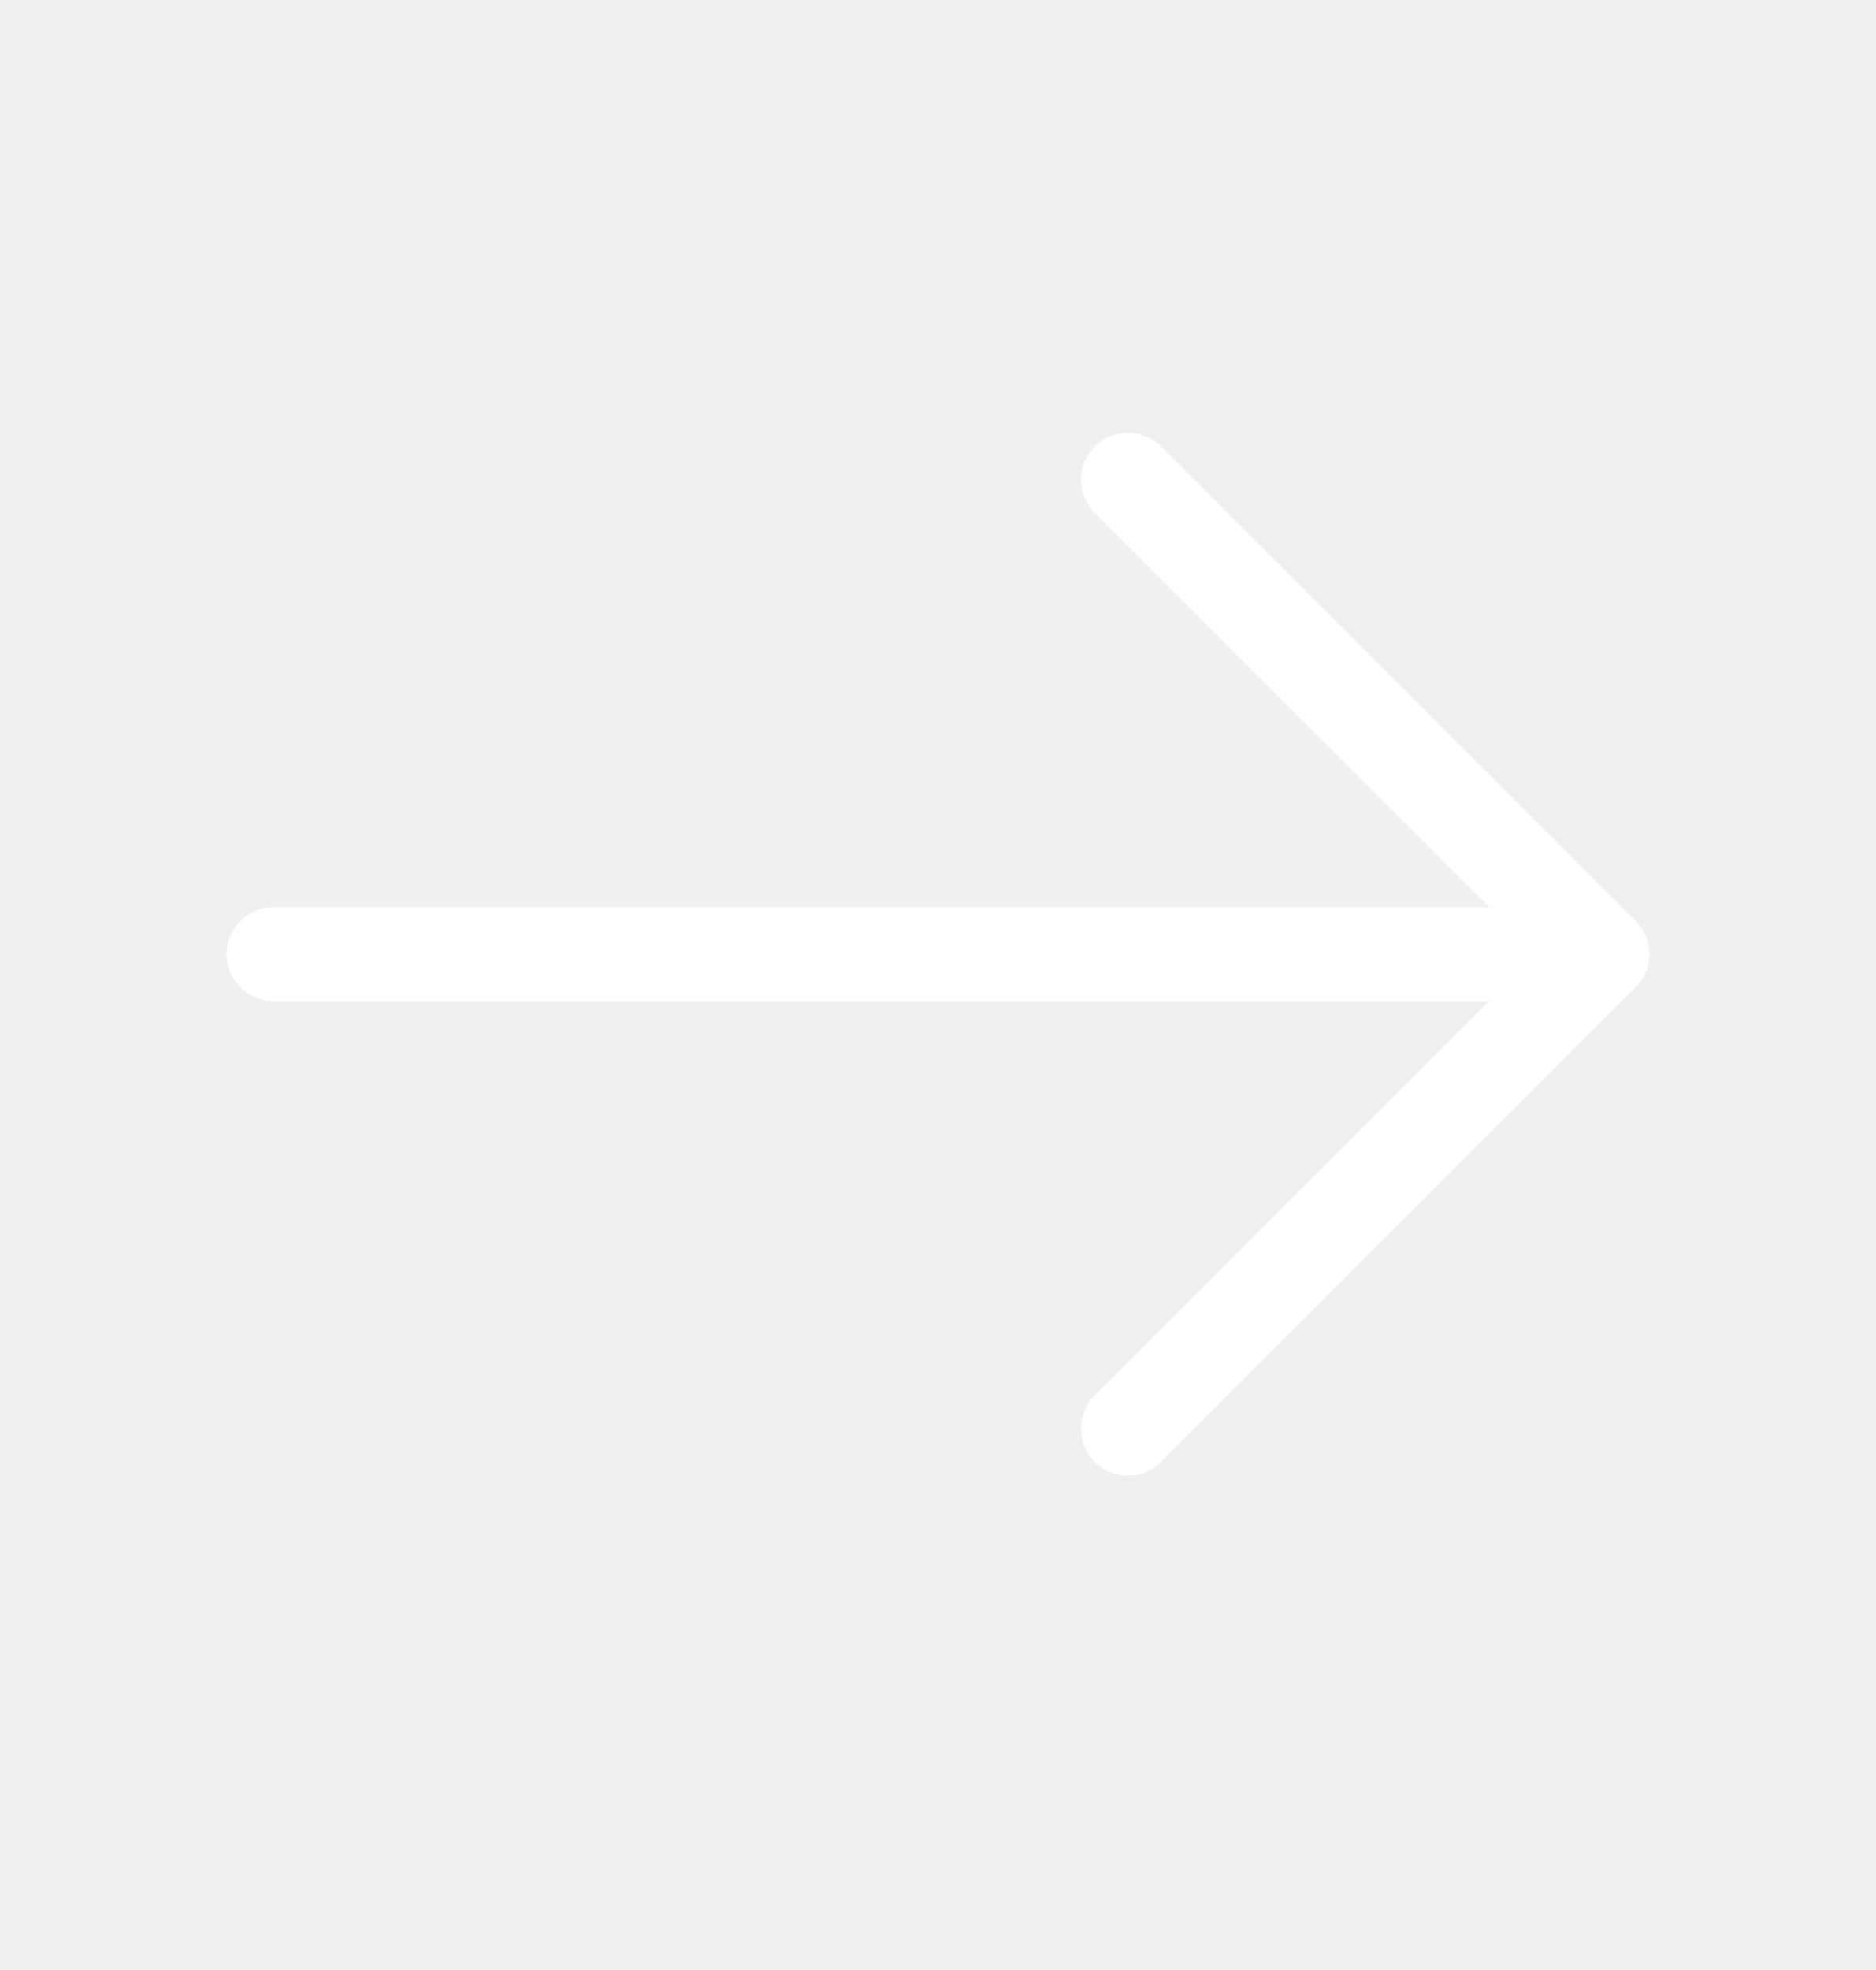
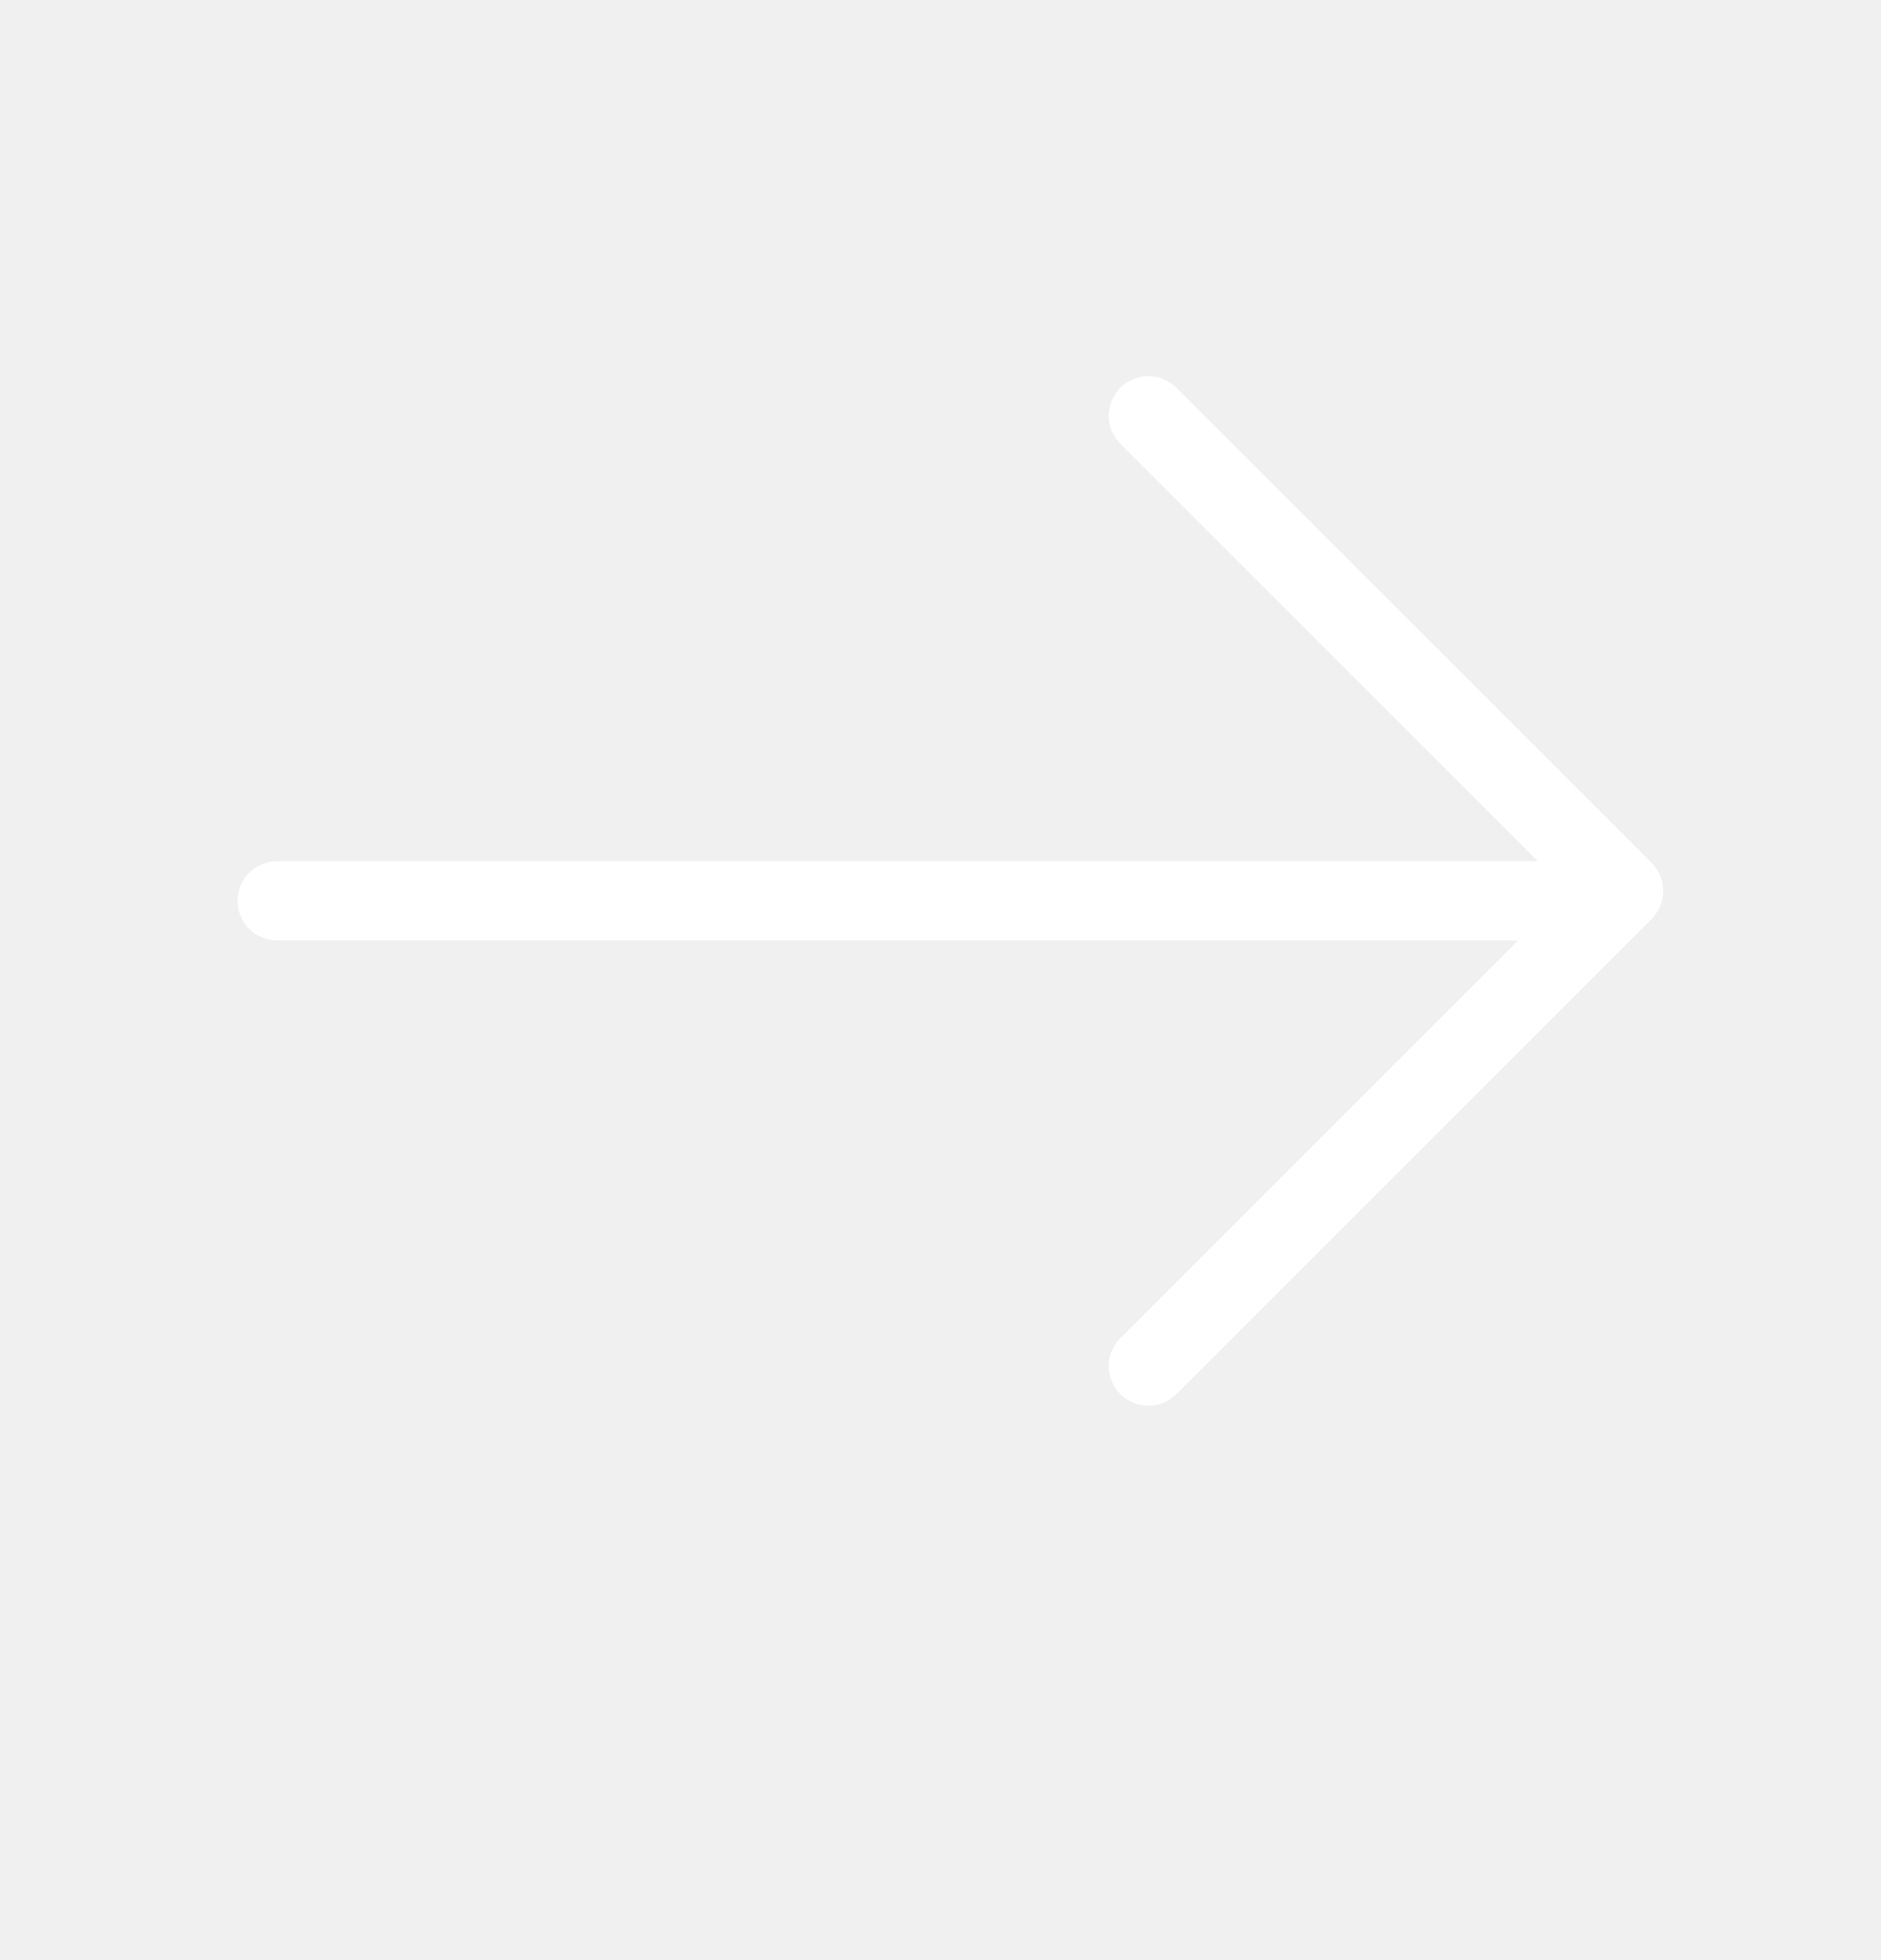
- <svg xmlns="http://www.w3.org/2000/svg" width="20" height="21" viewBox="0 0 20 21" fill="none">
-   <path d="M12.025 5.113L17.084 10.171L12.025 15.23" stroke="white" stroke-miterlimit="10" stroke-linecap="round" stroke-linejoin="round" />
-   <path d="M2.916 10.171H16.941" stroke="white" stroke-miterlimit="10" stroke-linecap="round" stroke-linejoin="round" />
+ <svg xmlns="http://www.w3.org/2000/svg" width="95px" height="99px" viewBox="0 0 95 99" version="1.1">
+   <g id="Artboard" stroke="none" stroke-width="1" fill="none" fill-rule="evenodd" stroke-linecap="round" stroke-linejoin="round">
+     <g id="Group" transform="translate(14, 21)" stroke="#FFFFFF" stroke-width="4">
+       <polyline id="Path" points="44 0 68 24 44 48" />
+       <line x1="0" y1="24.5" x2="67" y2="24.5" id="Path" />
+     </g>
+   </g>
</svg>
